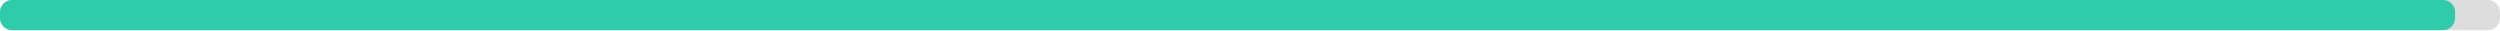
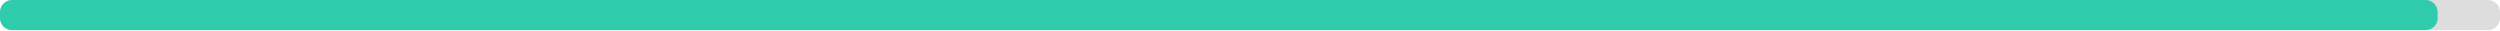
<svg xmlns="http://www.w3.org/2000/svg" width="830" height="10">
  <g>
    <rect style="fill: #ddd;" height="10" width="830" rx="4" y="0" x="0" />
-     <rect style="fill: #2eccaa;" height="10" width="815.1" rx="4" y="0" x="0" />
+     <rect style="fill: #2eccaa;" height="10" width="809.3" rx="4" y="0" x="0" />
  </g>
</svg>
